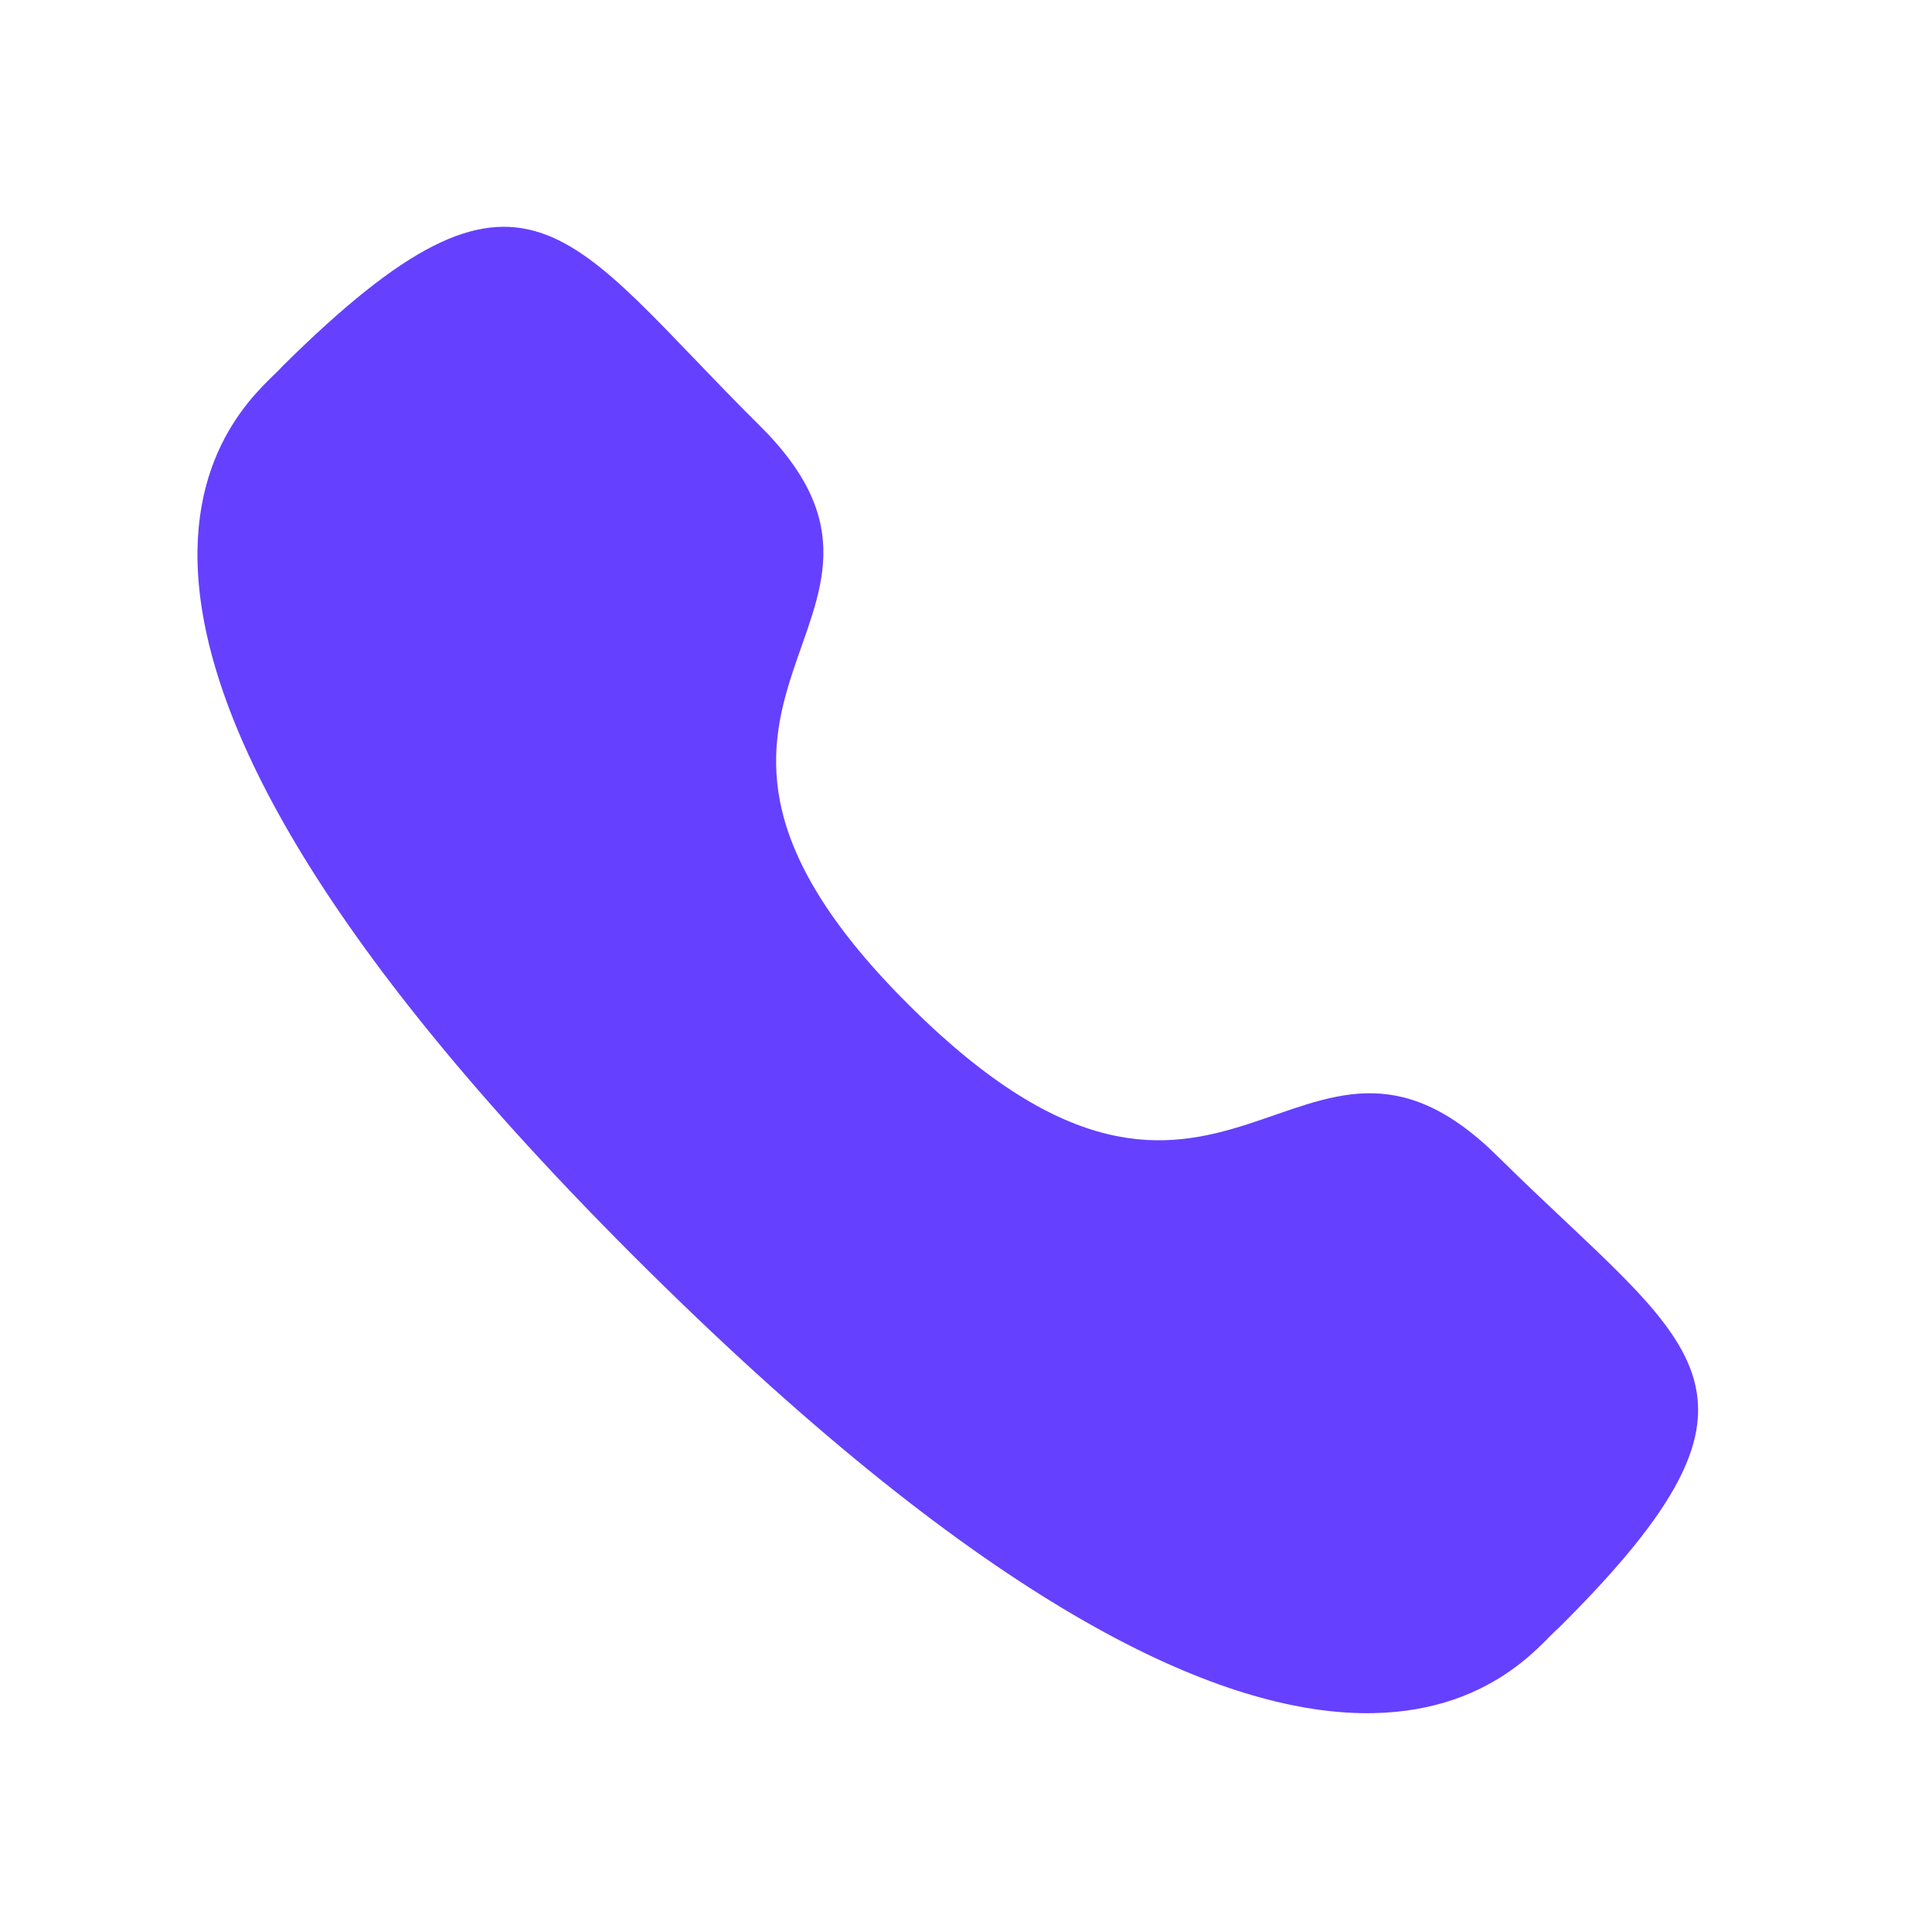
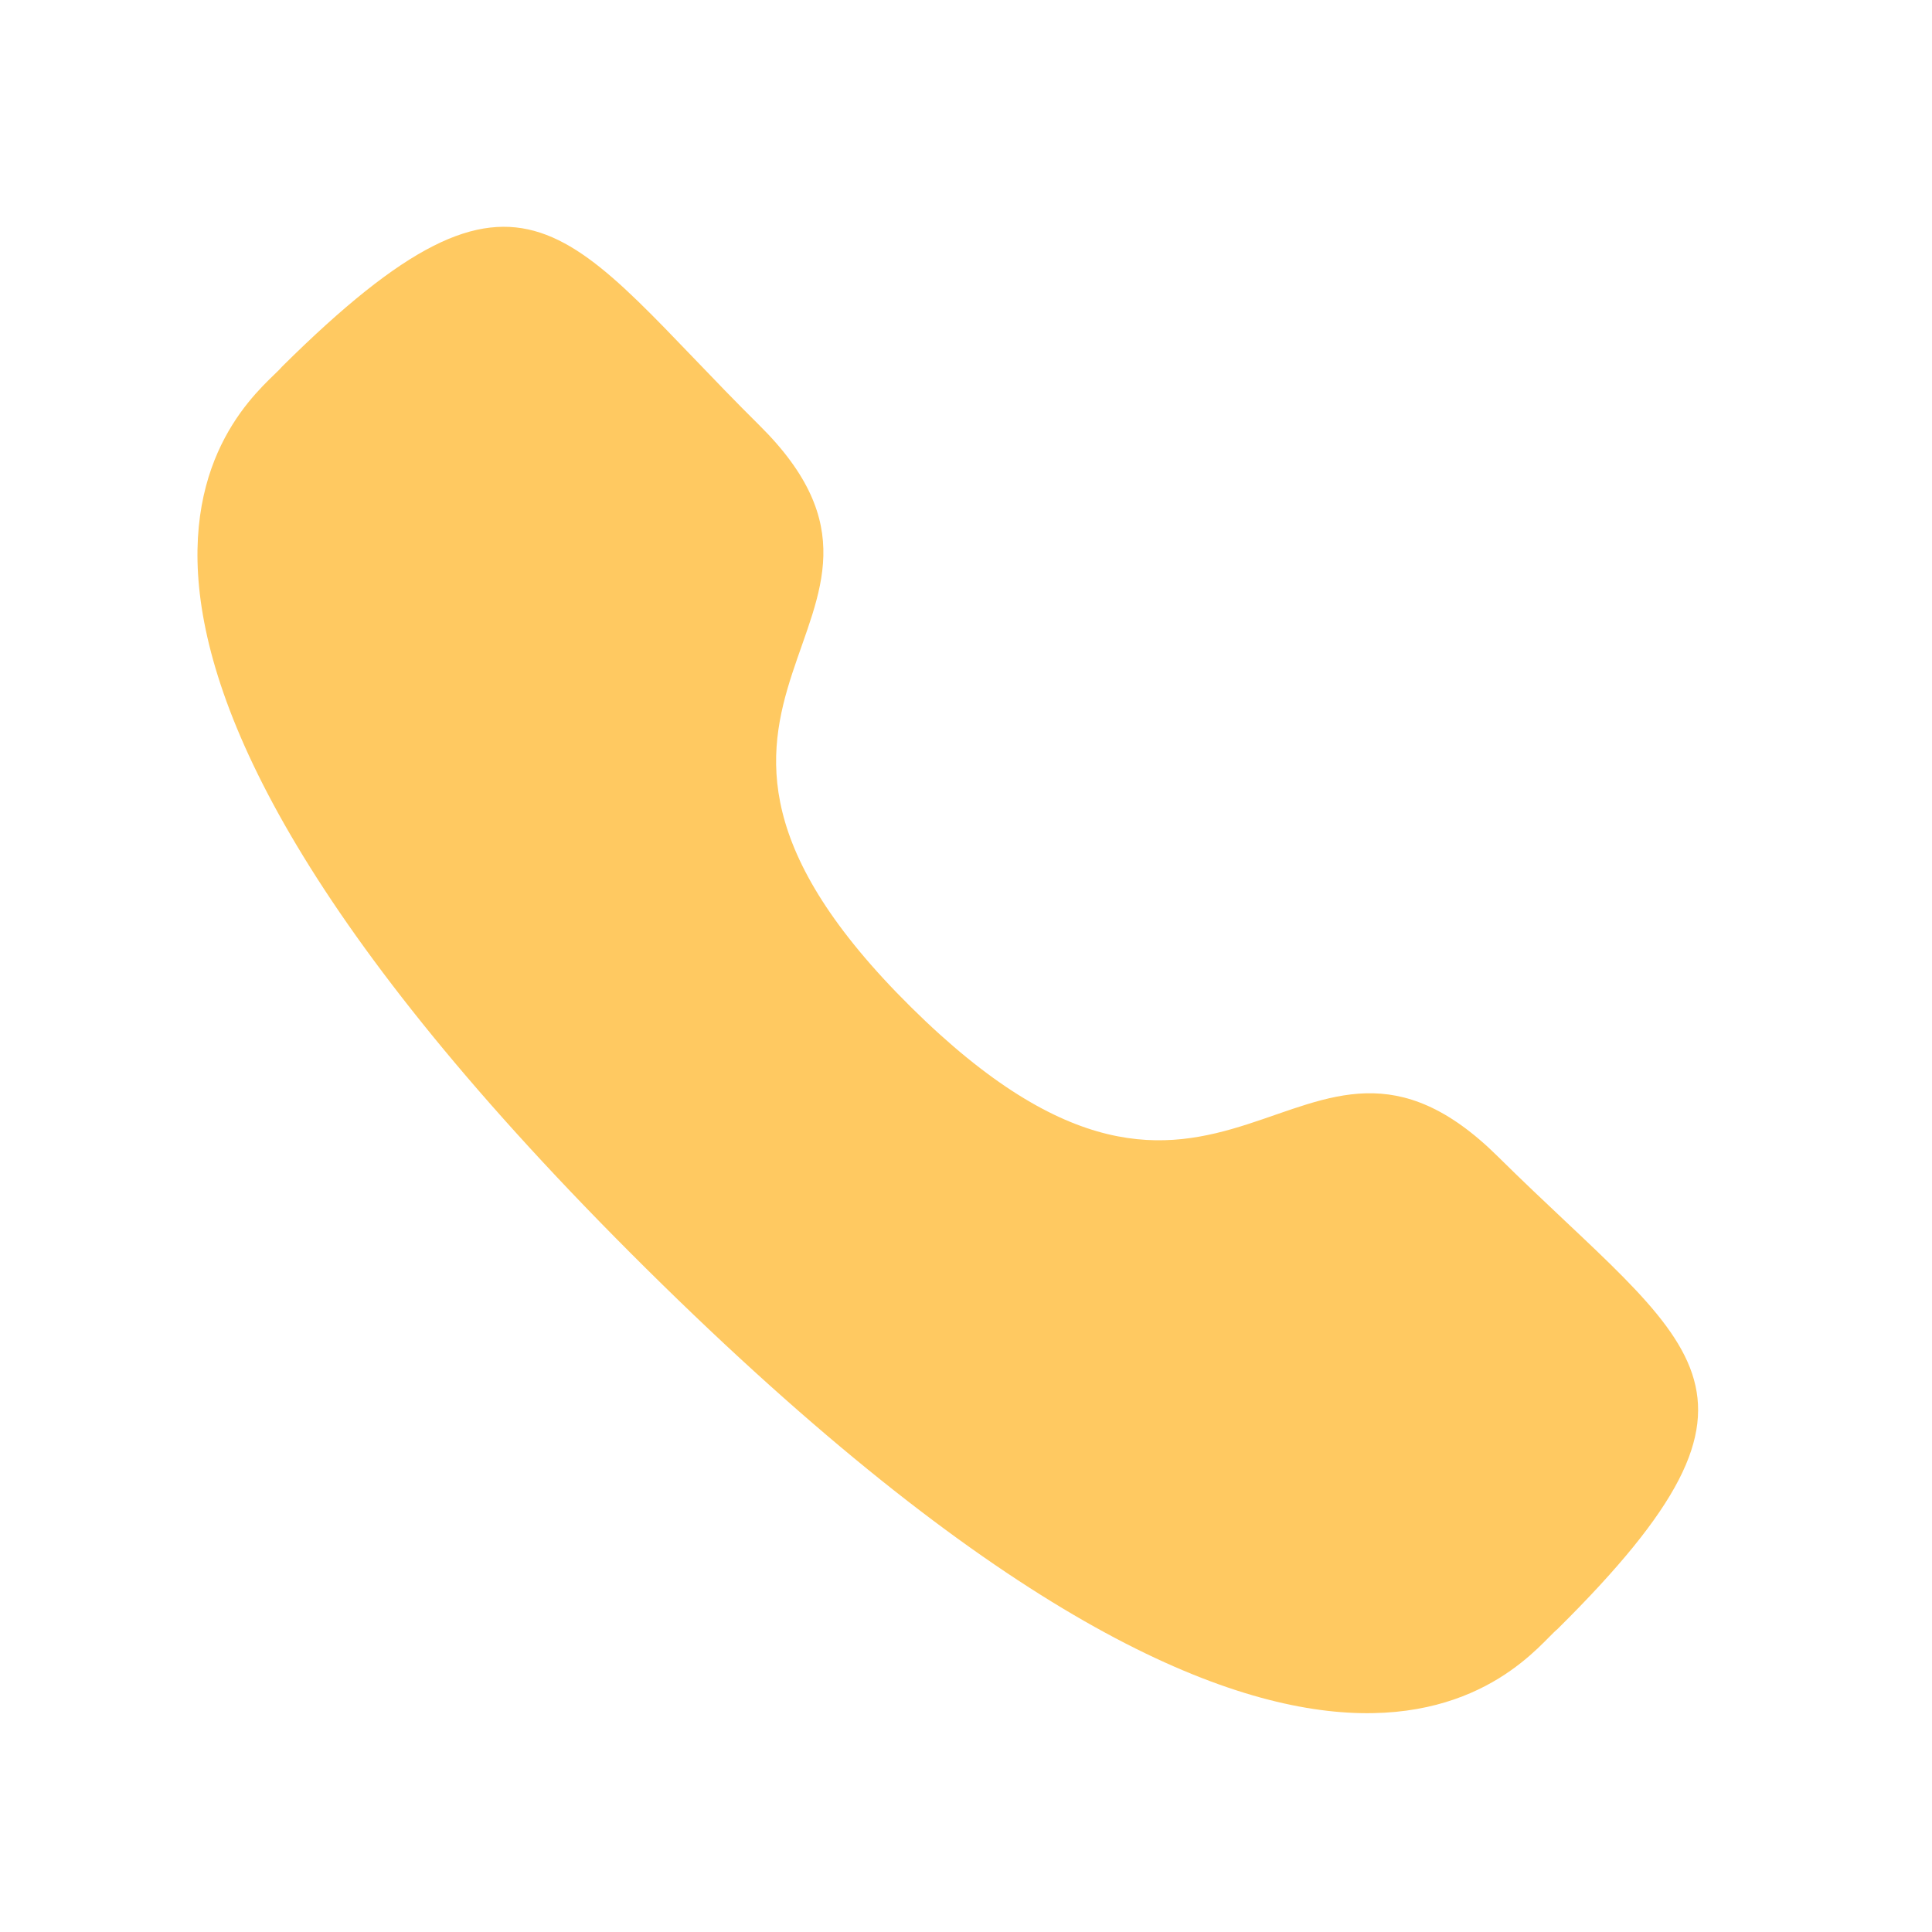
<svg xmlns="http://www.w3.org/2000/svg" width="25" height="25" viewBox="0 0 25 25" fill="none">
  <g id="Frame">
-     <path id="Vector" fill-rule="evenodd" clip-rule="evenodd" d="M11.786 13.03C15.863 17.067 16.788 12.397 19.383 14.966C21.886 17.444 23.324 17.941 20.154 21.08C19.756 21.396 17.233 25.2 8.365 16.419C-0.504 7.636 3.333 5.134 3.653 4.741C6.831 1.592 7.324 3.025 9.826 5.503C12.422 8.074 7.709 8.993 11.786 13.03Z" fill="#6640FF" />
+     <path id="Vector" fill-rule="evenodd" clip-rule="evenodd" d="M11.786 13.03C15.863 17.067 16.788 12.397 19.383 14.966C21.886 17.444 23.324 17.941 20.154 21.08C19.756 21.396 17.233 25.2 8.365 16.419C-0.504 7.636 3.333 5.134 3.653 4.741C6.831 1.592 7.324 3.025 9.826 5.503C12.422 8.074 7.709 8.993 11.786 13.03Z" fill="#ffc961" />
  </g>
</svg>
